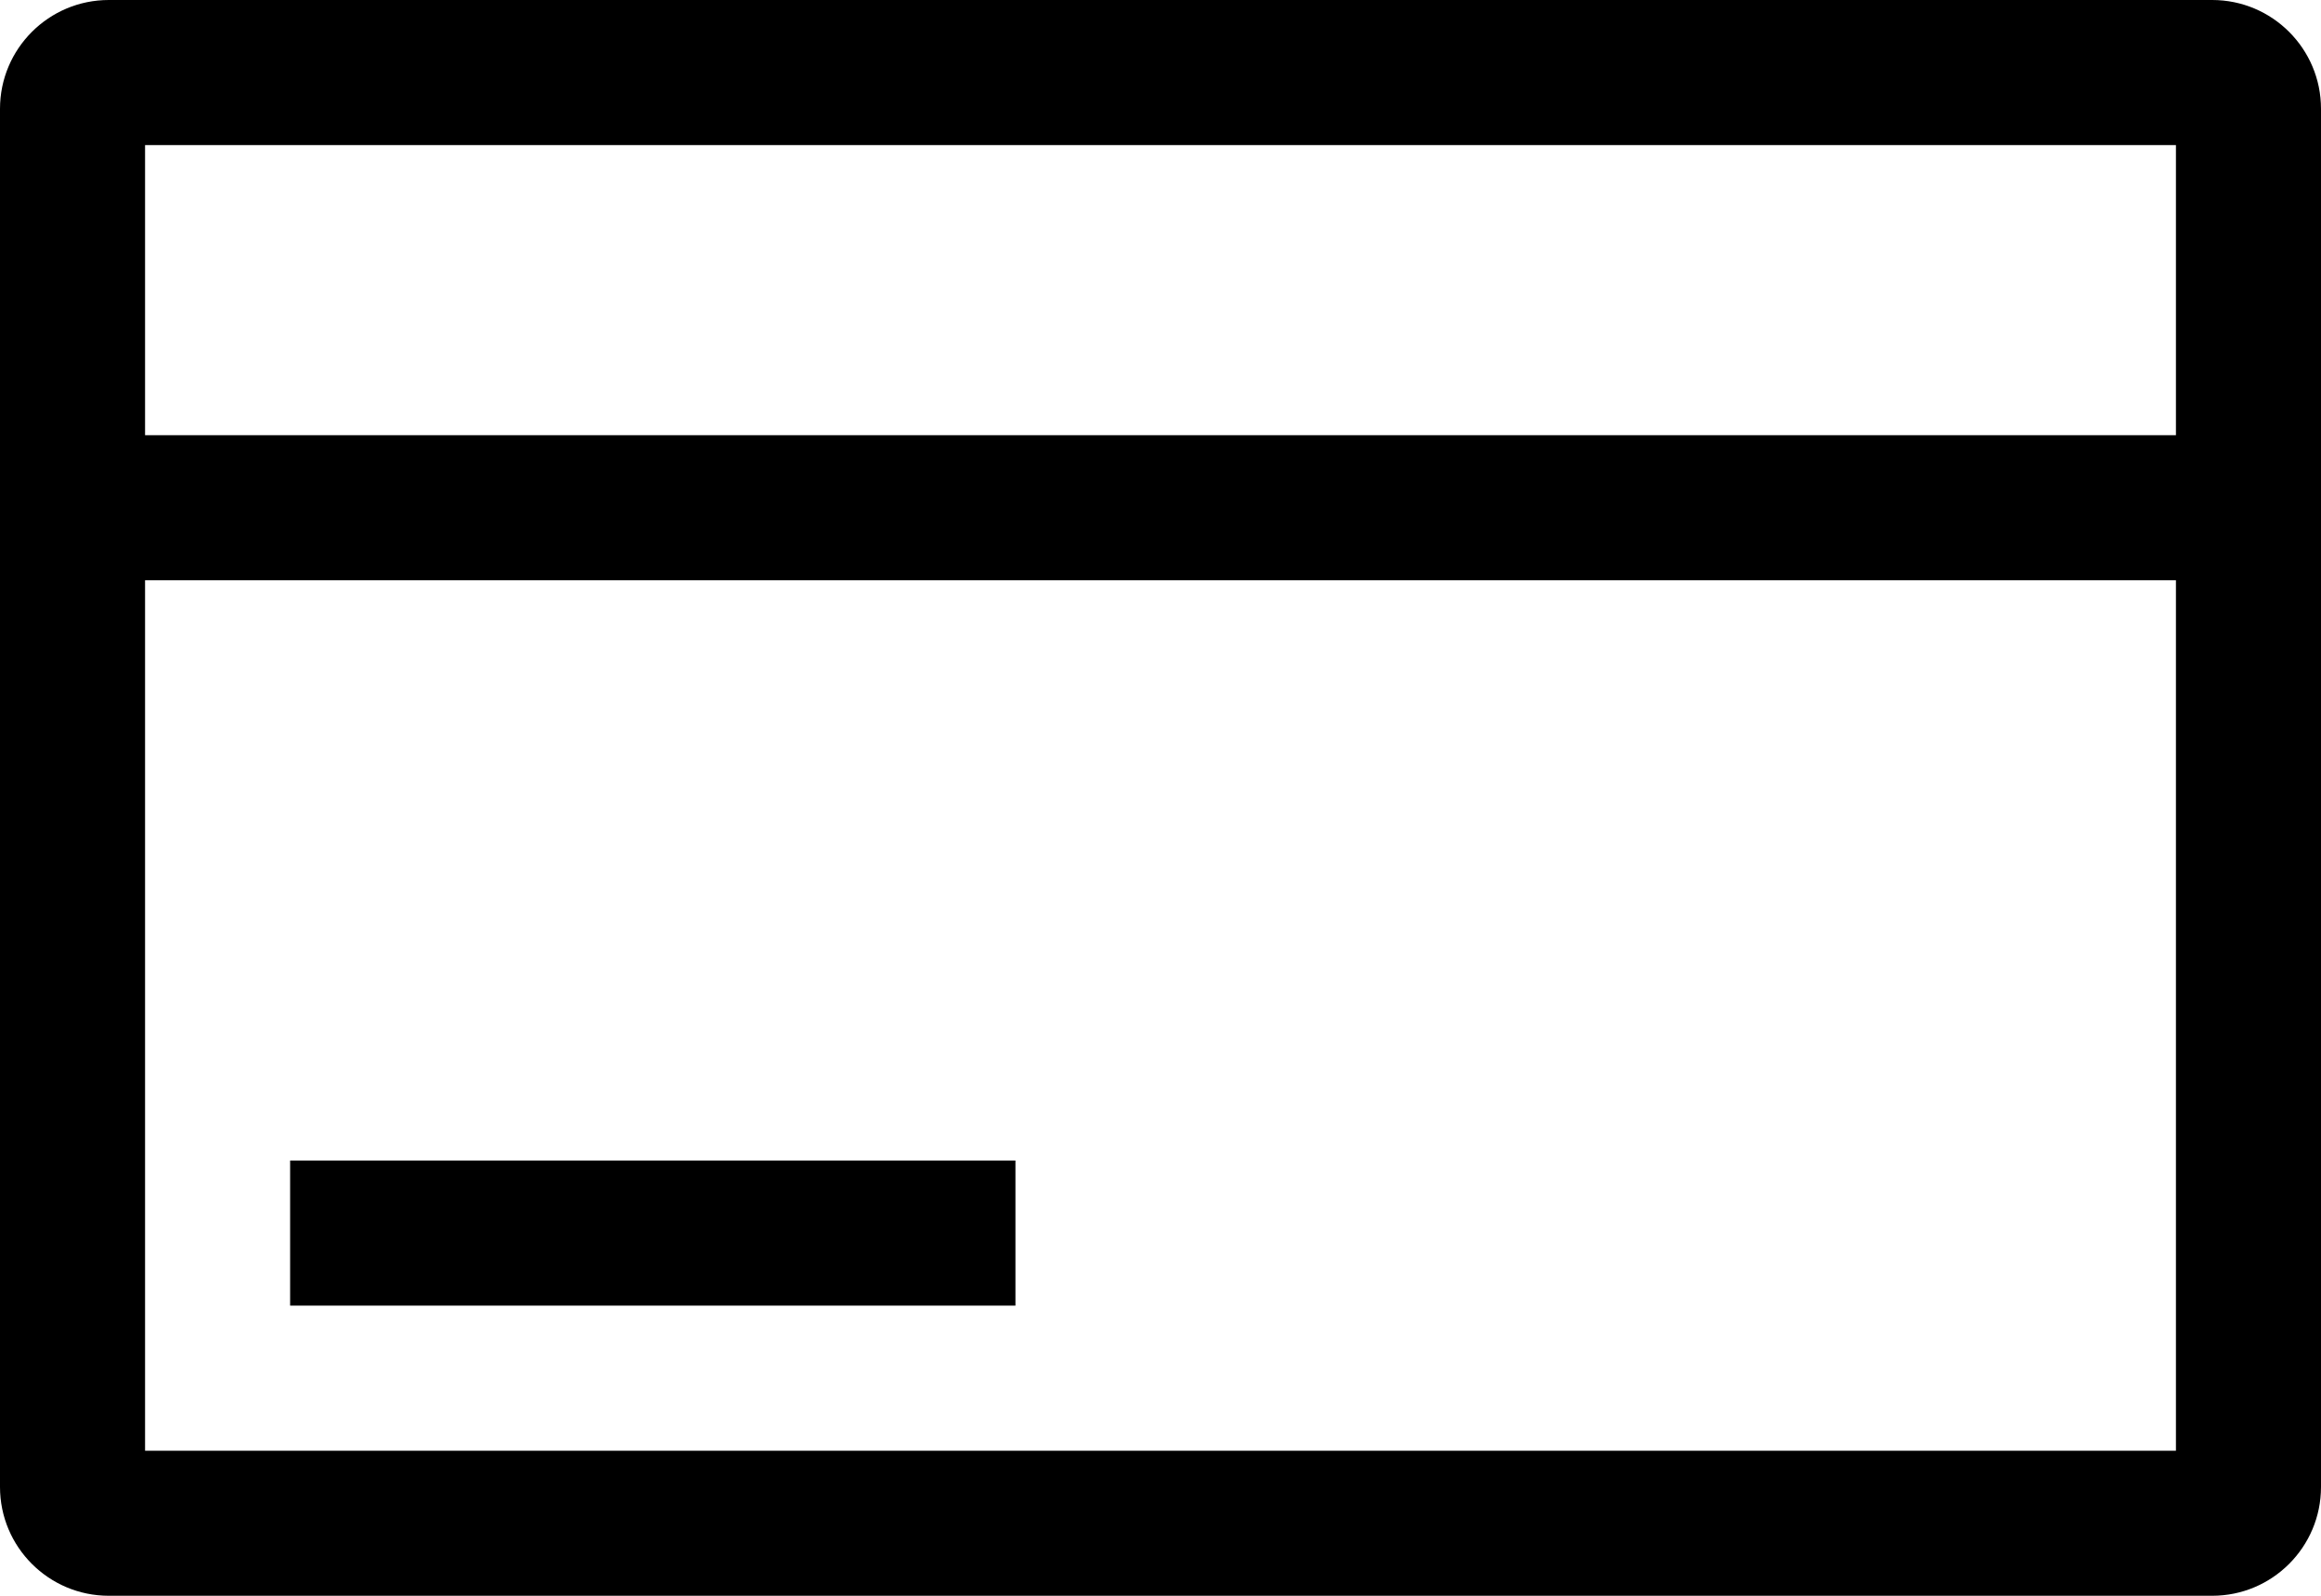
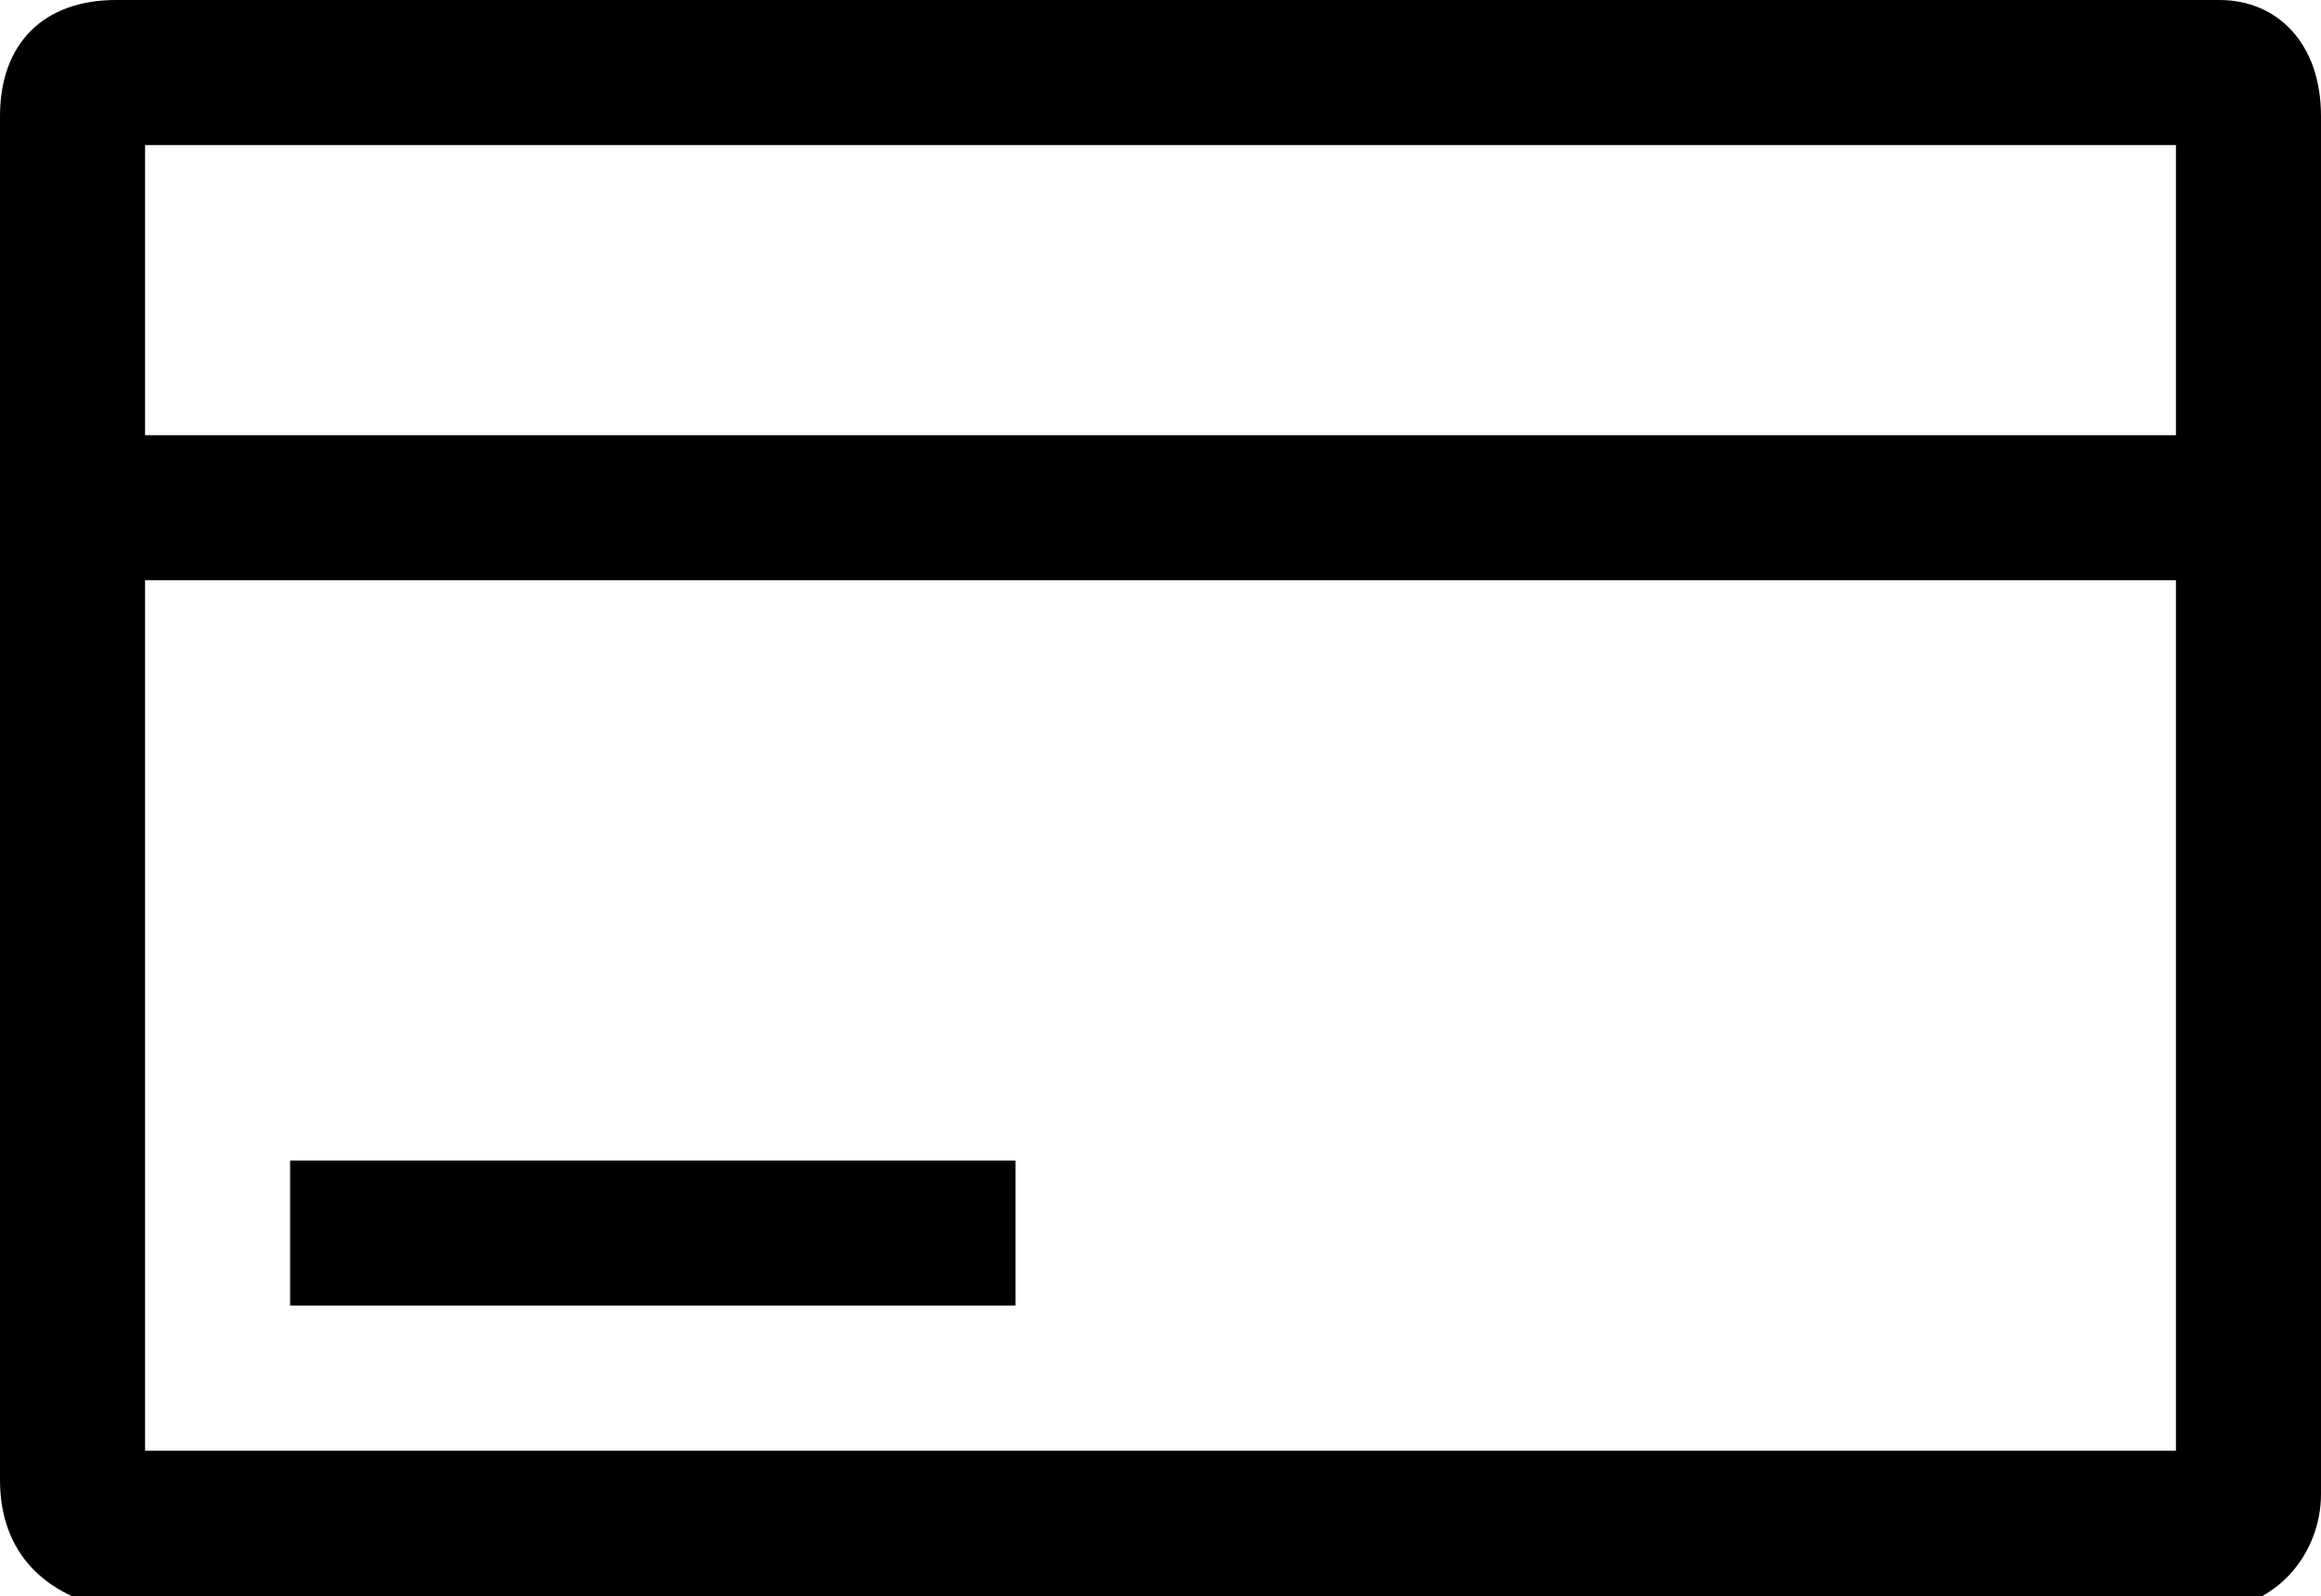
- <svg xmlns="http://www.w3.org/2000/svg" width="16px" height="11px" viewBox="0 0 16 11" version="1.1">
-   <defs />
-   <path d="M15,3 L15,1 L1,1 L1,3 L15,3 Z M15,4 L1,4 L1,10 L15,10 L15,4 Z M0.75,0 L15.25,0 C15.664,0 16,0.336 16,0.75 L16,10.25 C16,10.664 15.664,11 15.25,11 L0.75,11 C0.336,11 5.07265313e-17,10.664 0,10.25 L0,0.75 C-5.07265313e-17,0.336 0.336,0 0.75,0 Z" id="CC-outline" fill="#000000" fill-rule="nonzero" />
-   <polygon id="line" fill="#000000" fill-rule="nonzero" points="2 9 2 8 7 8 7 9" />
+ <svg xmlns="http://www.w3.org/2000/svg" version="1.1" id="Layer_1" x="0px" y="0px" width="16px" height="11px" viewBox="0 0 16 11" style="enable-background:new 0 0 16 11;" xml:space="preserve">
+   <g id="purchase">
+     <path id="CC-outline" d="M15,3V1H1v2H15z M15,4H1v6h14V4z M0.8,0h14.5C15.7,0,16,0.3,16,0.8v9.5c0,0.4-0.3,0.8-0.8,0.8H0.8   C0.3,11,0,10.7,0,10.2V0.8C0,0.3,0.3,0,0.8,0z" />
+     <polygon id="line" points="2,9 2,8 7,8 7,9  " />
+   </g>
</svg>
